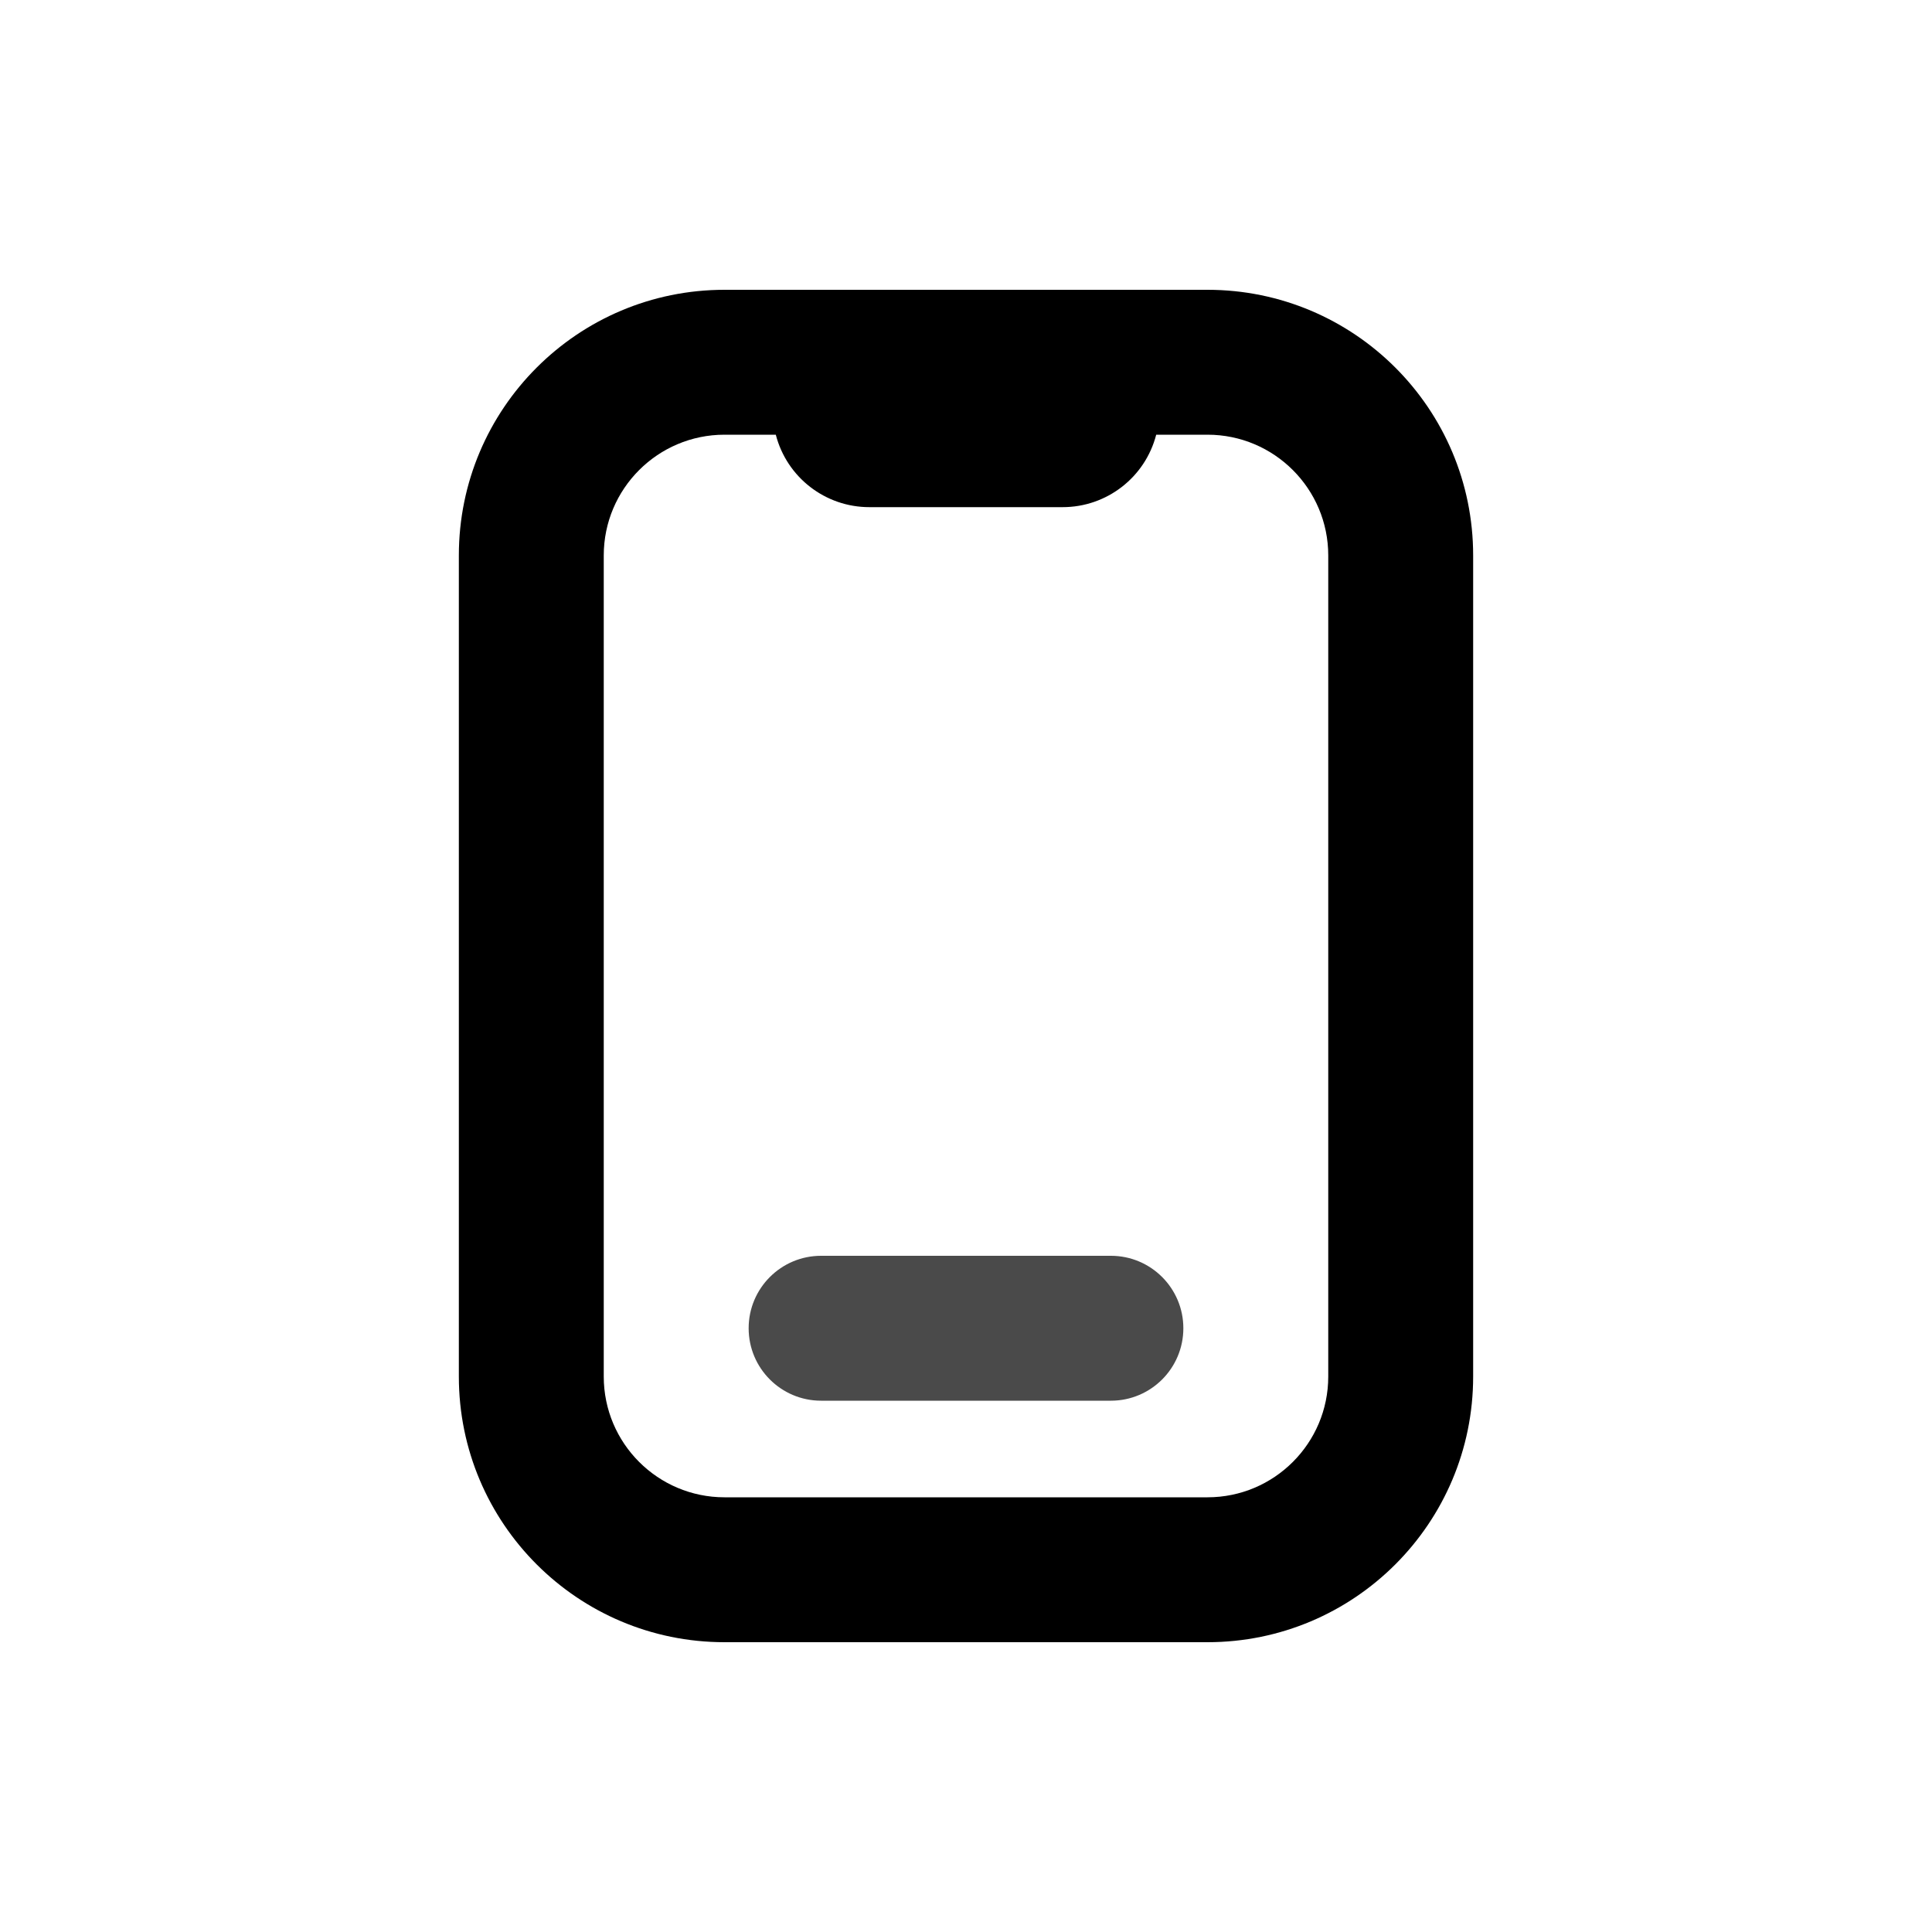
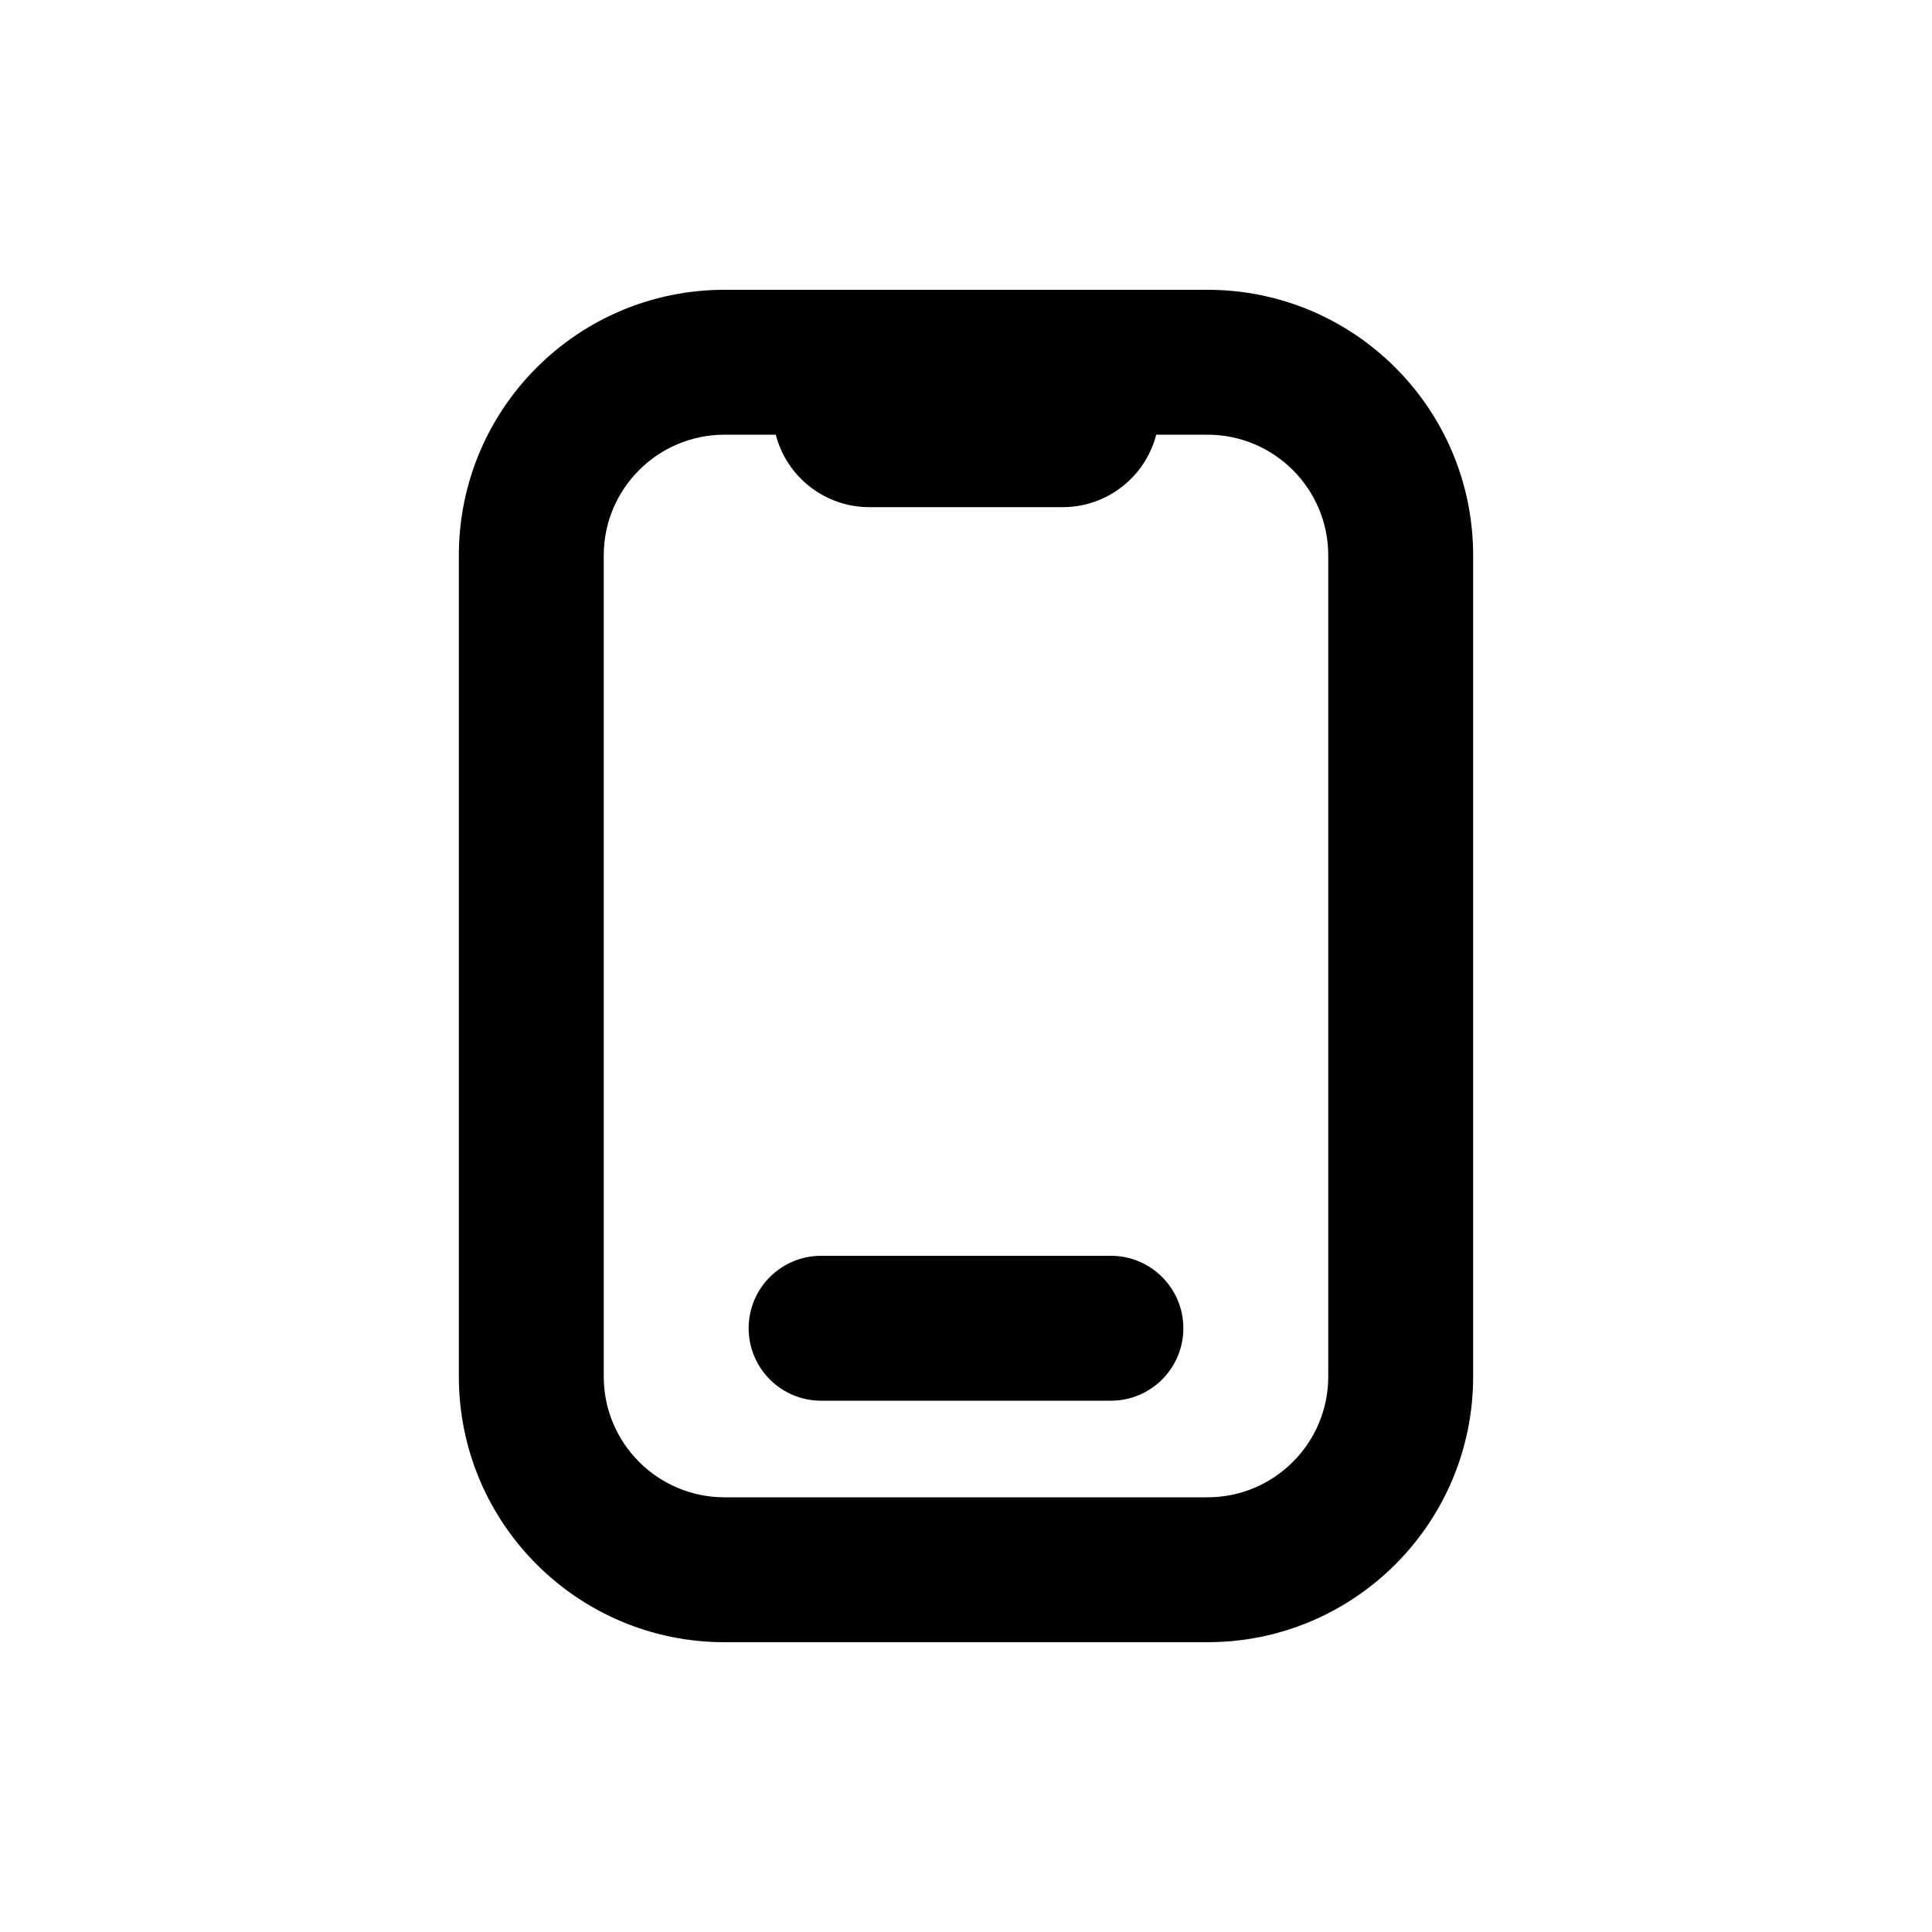
<svg xmlns="http://www.w3.org/2000/svg" viewBox="0 0 20 20">
-   <path d="M7.75 13.75A.75.75 0 0 1 8.5 13h3a.75.75 0 0 1 0 1.5h-3a.75.75 0 0 1-.75-.75Z" fill="#4A4A4A" />
-   <path fill-rule="evenodd" clip-rule="evenodd" d="M4.75 5.75A2.75 2.75 0 0 1 7.5 3h5a2.75 2.75 0 0 1 2.75 2.75v8.5A2.75 2.75 0 0 1 12.5 17h-5a2.75 2.75 0 0 1-2.75-2.75v-8.5ZM7.5 4.5c-.69 0-1.25.56-1.25 1.25v8.5c0 .69.56 1.25 1.25 1.25h5c.69 0 1.25-.56 1.25-1.25v-8.5c0-.69-.56-1.25-1.25-1.25h-.531a1 1 0 0 1-.969.75H9a1 1 0 0 1-.969-.75H7.5Z" />
+   <path d="M7.75 13.75A.75.75 0 0 1 8.5 13h3a.75.75 0 0 1 0 1.5h-3a.75.75 0 0 1-.75-.75Z" />
+   <path fill-rule="evenodd" d="M4.75 5.75A2.75 2.75 0 0 1 7.5 3h5a2.75 2.75 0 0 1 2.75 2.75v8.5A2.75 2.75 0 0 1 12.5 17h-5a2.75 2.75 0 0 1-2.75-2.75v-8.5ZM7.5 4.5c-.69 0-1.25.56-1.25 1.25v8.5c0 .69.56 1.25 1.25 1.25h5c.69 0 1.25-.56 1.25-1.25v-8.5c0-.69-.56-1.25-1.25-1.25h-.531a1 1 0 0 1-.969.75H9a1 1 0 0 1-.969-.75H7.5Z" />
</svg>
